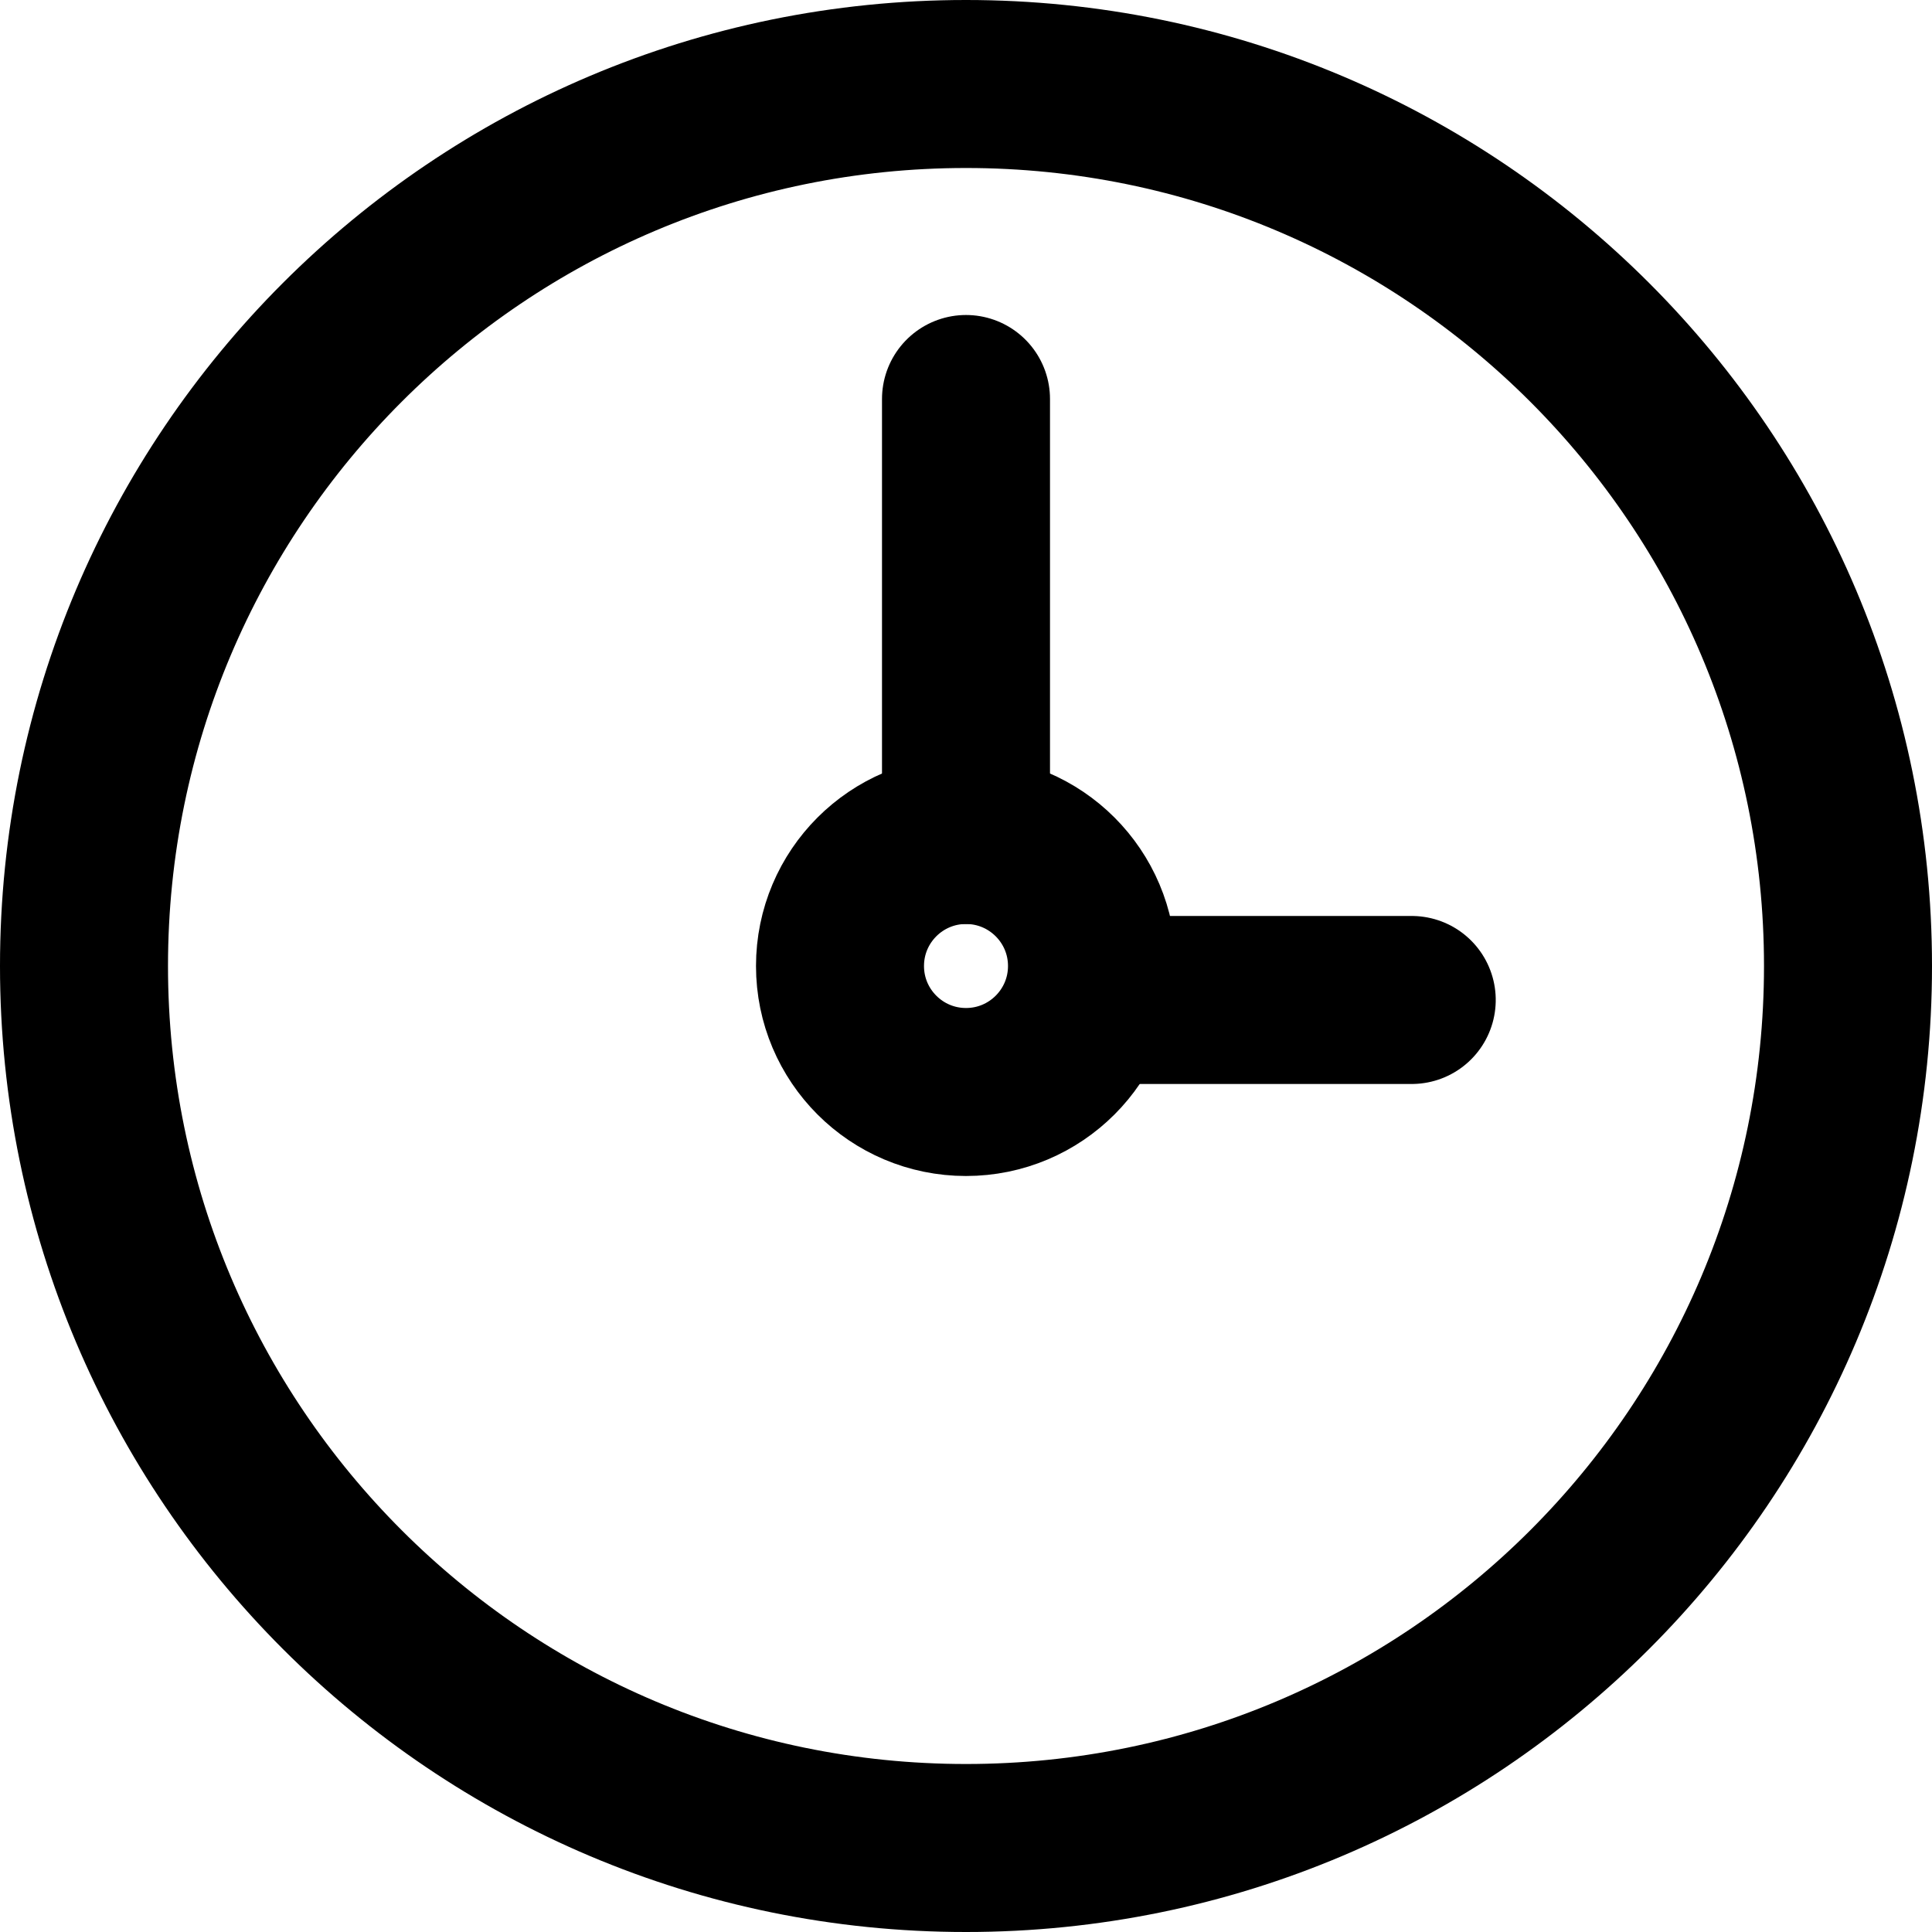
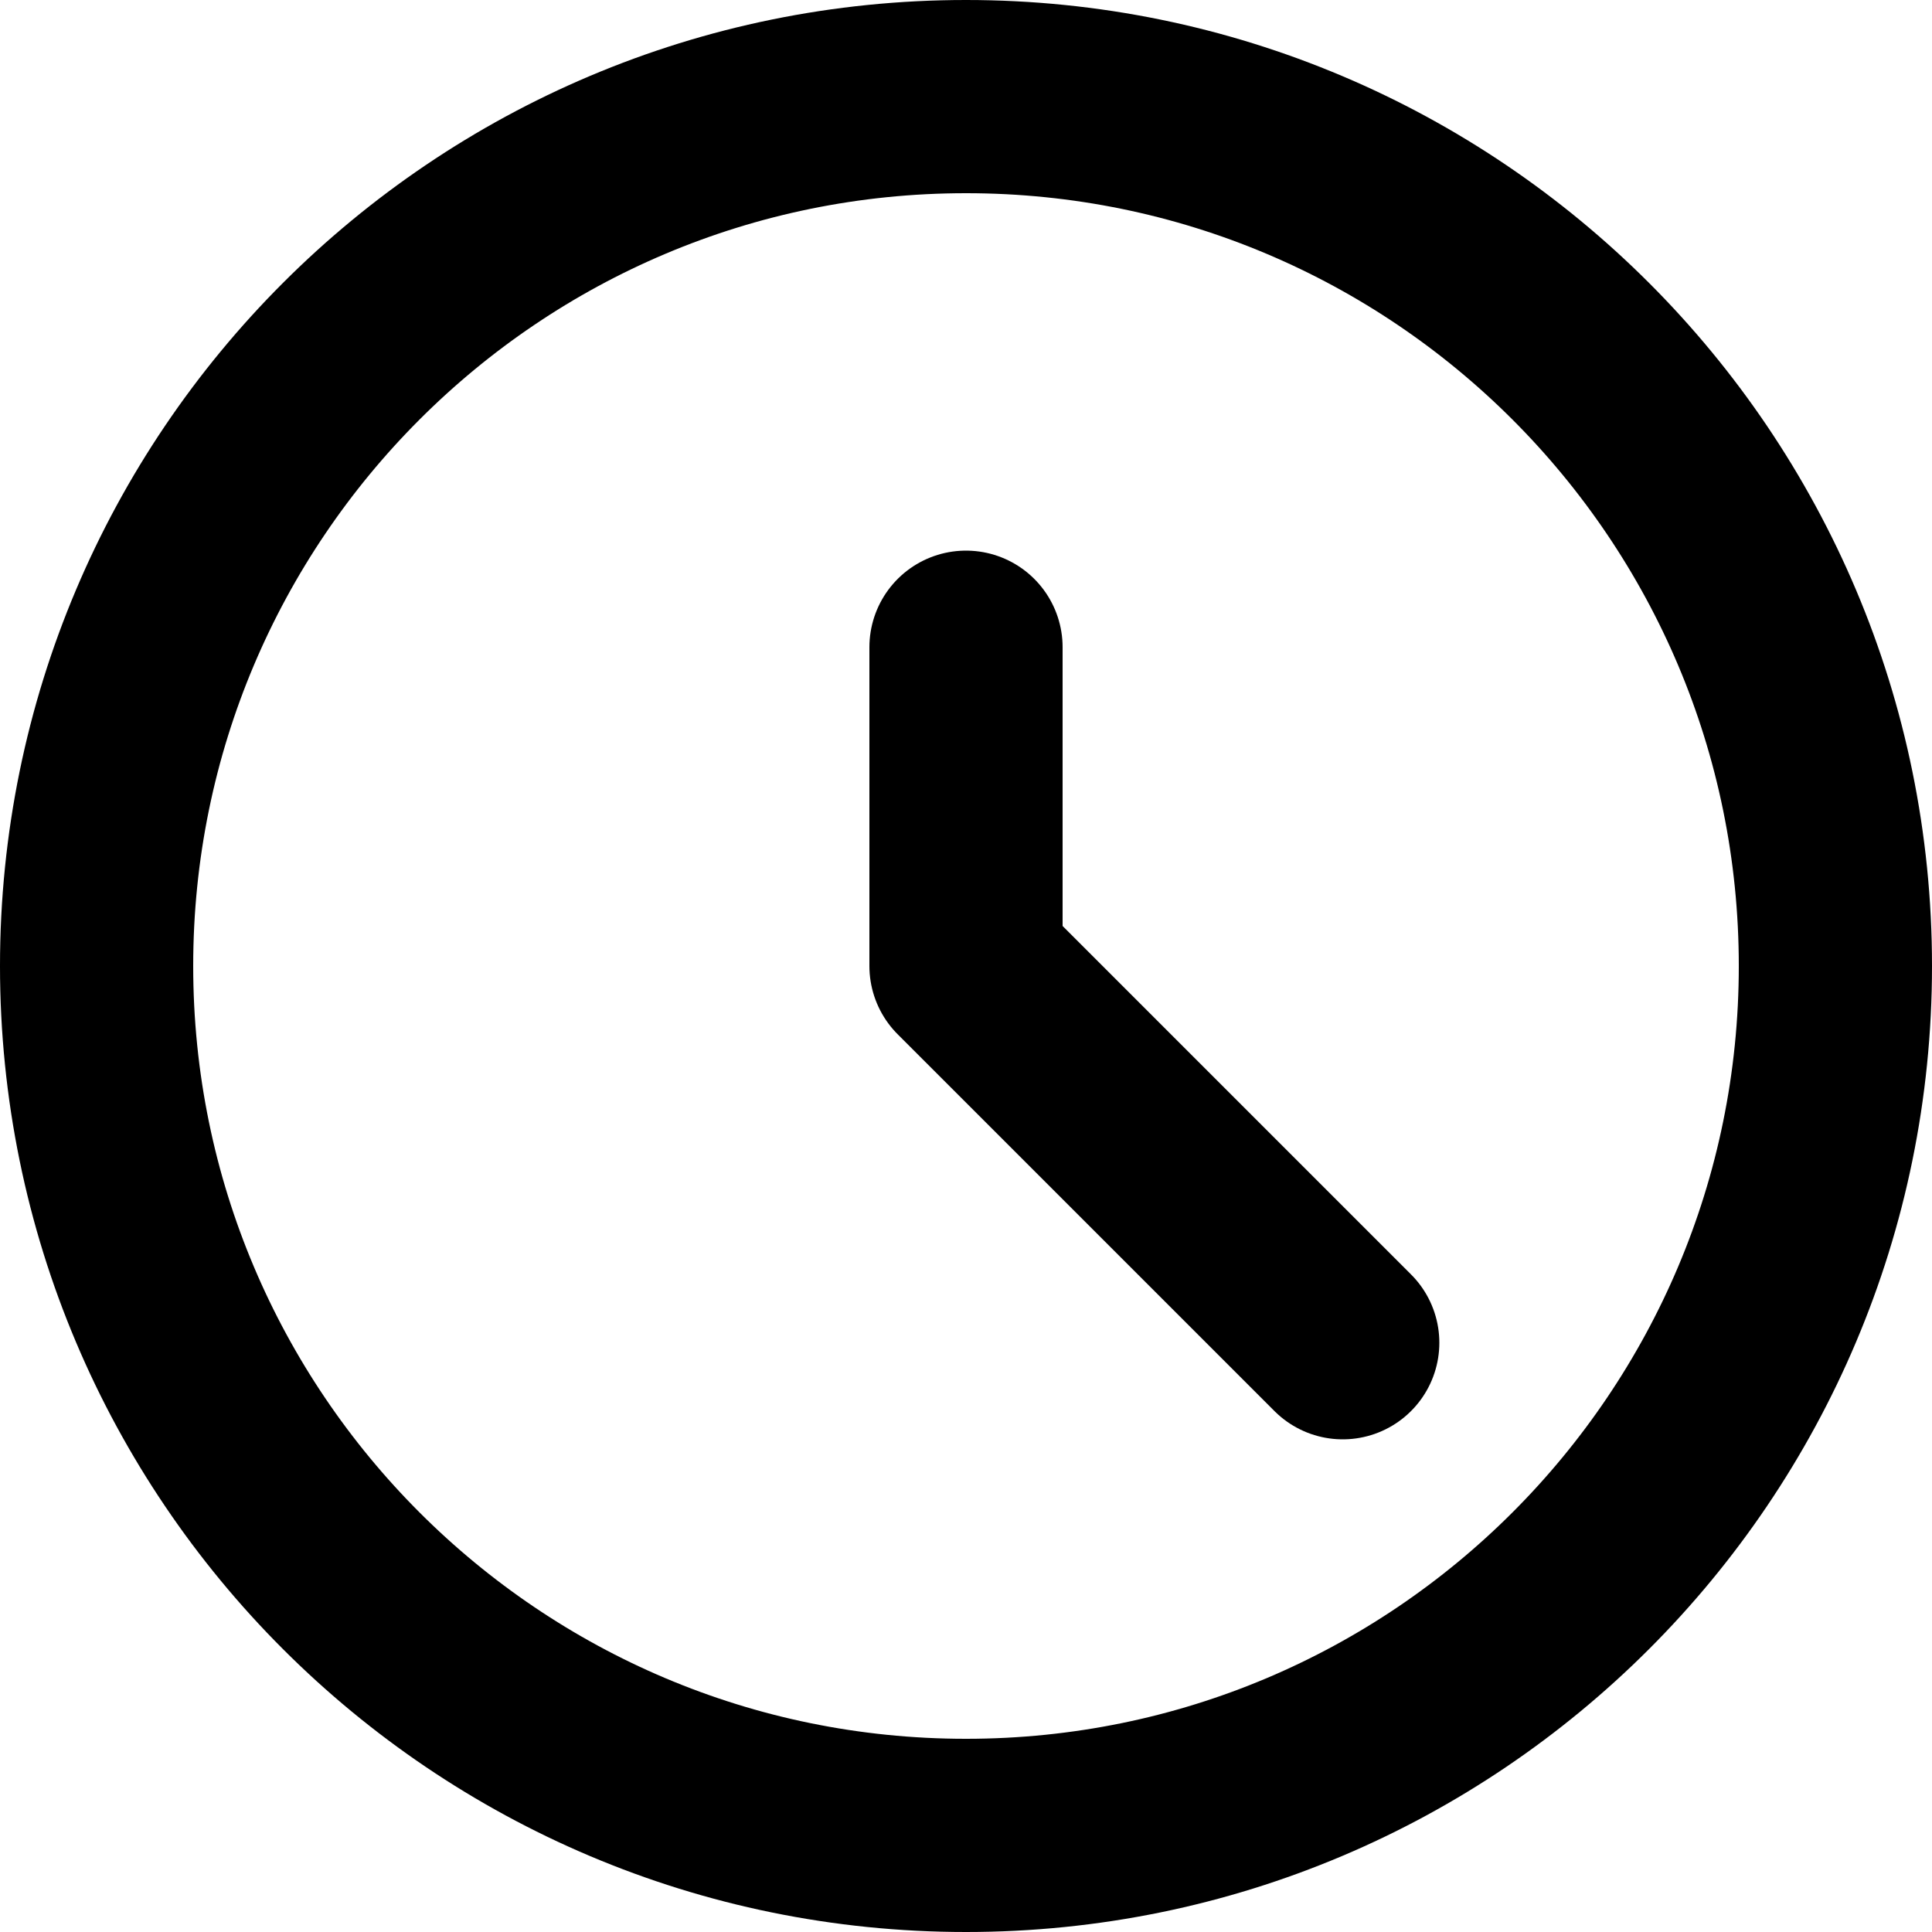
- <svg xmlns="http://www.w3.org/2000/svg" viewBox="0 0 23 23">
-   <g id="time-clock-circle-1" transform="translate(-351.505 -2355.5)" fill="none" stroke="currentColor" stroke-linecap="round" stroke-linejoin="round" stroke-width="2">
-     <path id="Oval_133" data-name="Oval 133" d="M363.005 2377.5a10.5 10.5 0 10-10.5-10.5 10.5 10.5 0 0010.5 10.5z" />
-     <path id="Oval_134" data-name="Oval 134" d="M363.005 2368.5a1.5 1.5 0 10-1.5-1.5 1.5 1.5 0 001.5 1.5z" />
-     <path id="Shape_939" data-name="Shape 939" d="M363.005 2365.5v-5.25" />
-     <path id="Shape_940" data-name="Shape 940" d="M364.066 2368.06l2.689 2.689" transform="rotate(-45 363.496 2367.198)" />
+ <svg xmlns="http://www.w3.org/2000/svg" version="1.1" id="icon" x="0" y="0" viewBox="0 0 20 20" xml:space="preserve">
+   <g transform="translate(1.5 1.5)" fill="none" stroke="currentColor" stroke-width="2" stroke-linecap="round" stroke-linejoin="round" stroke-miterlimit="10">
+     <circle cx="8.5" cy="8.5" r="9" />
+     <path d="M8.5 8.5V5.2m0 3.3l3.9 3.9" />
  </g>
</svg>
